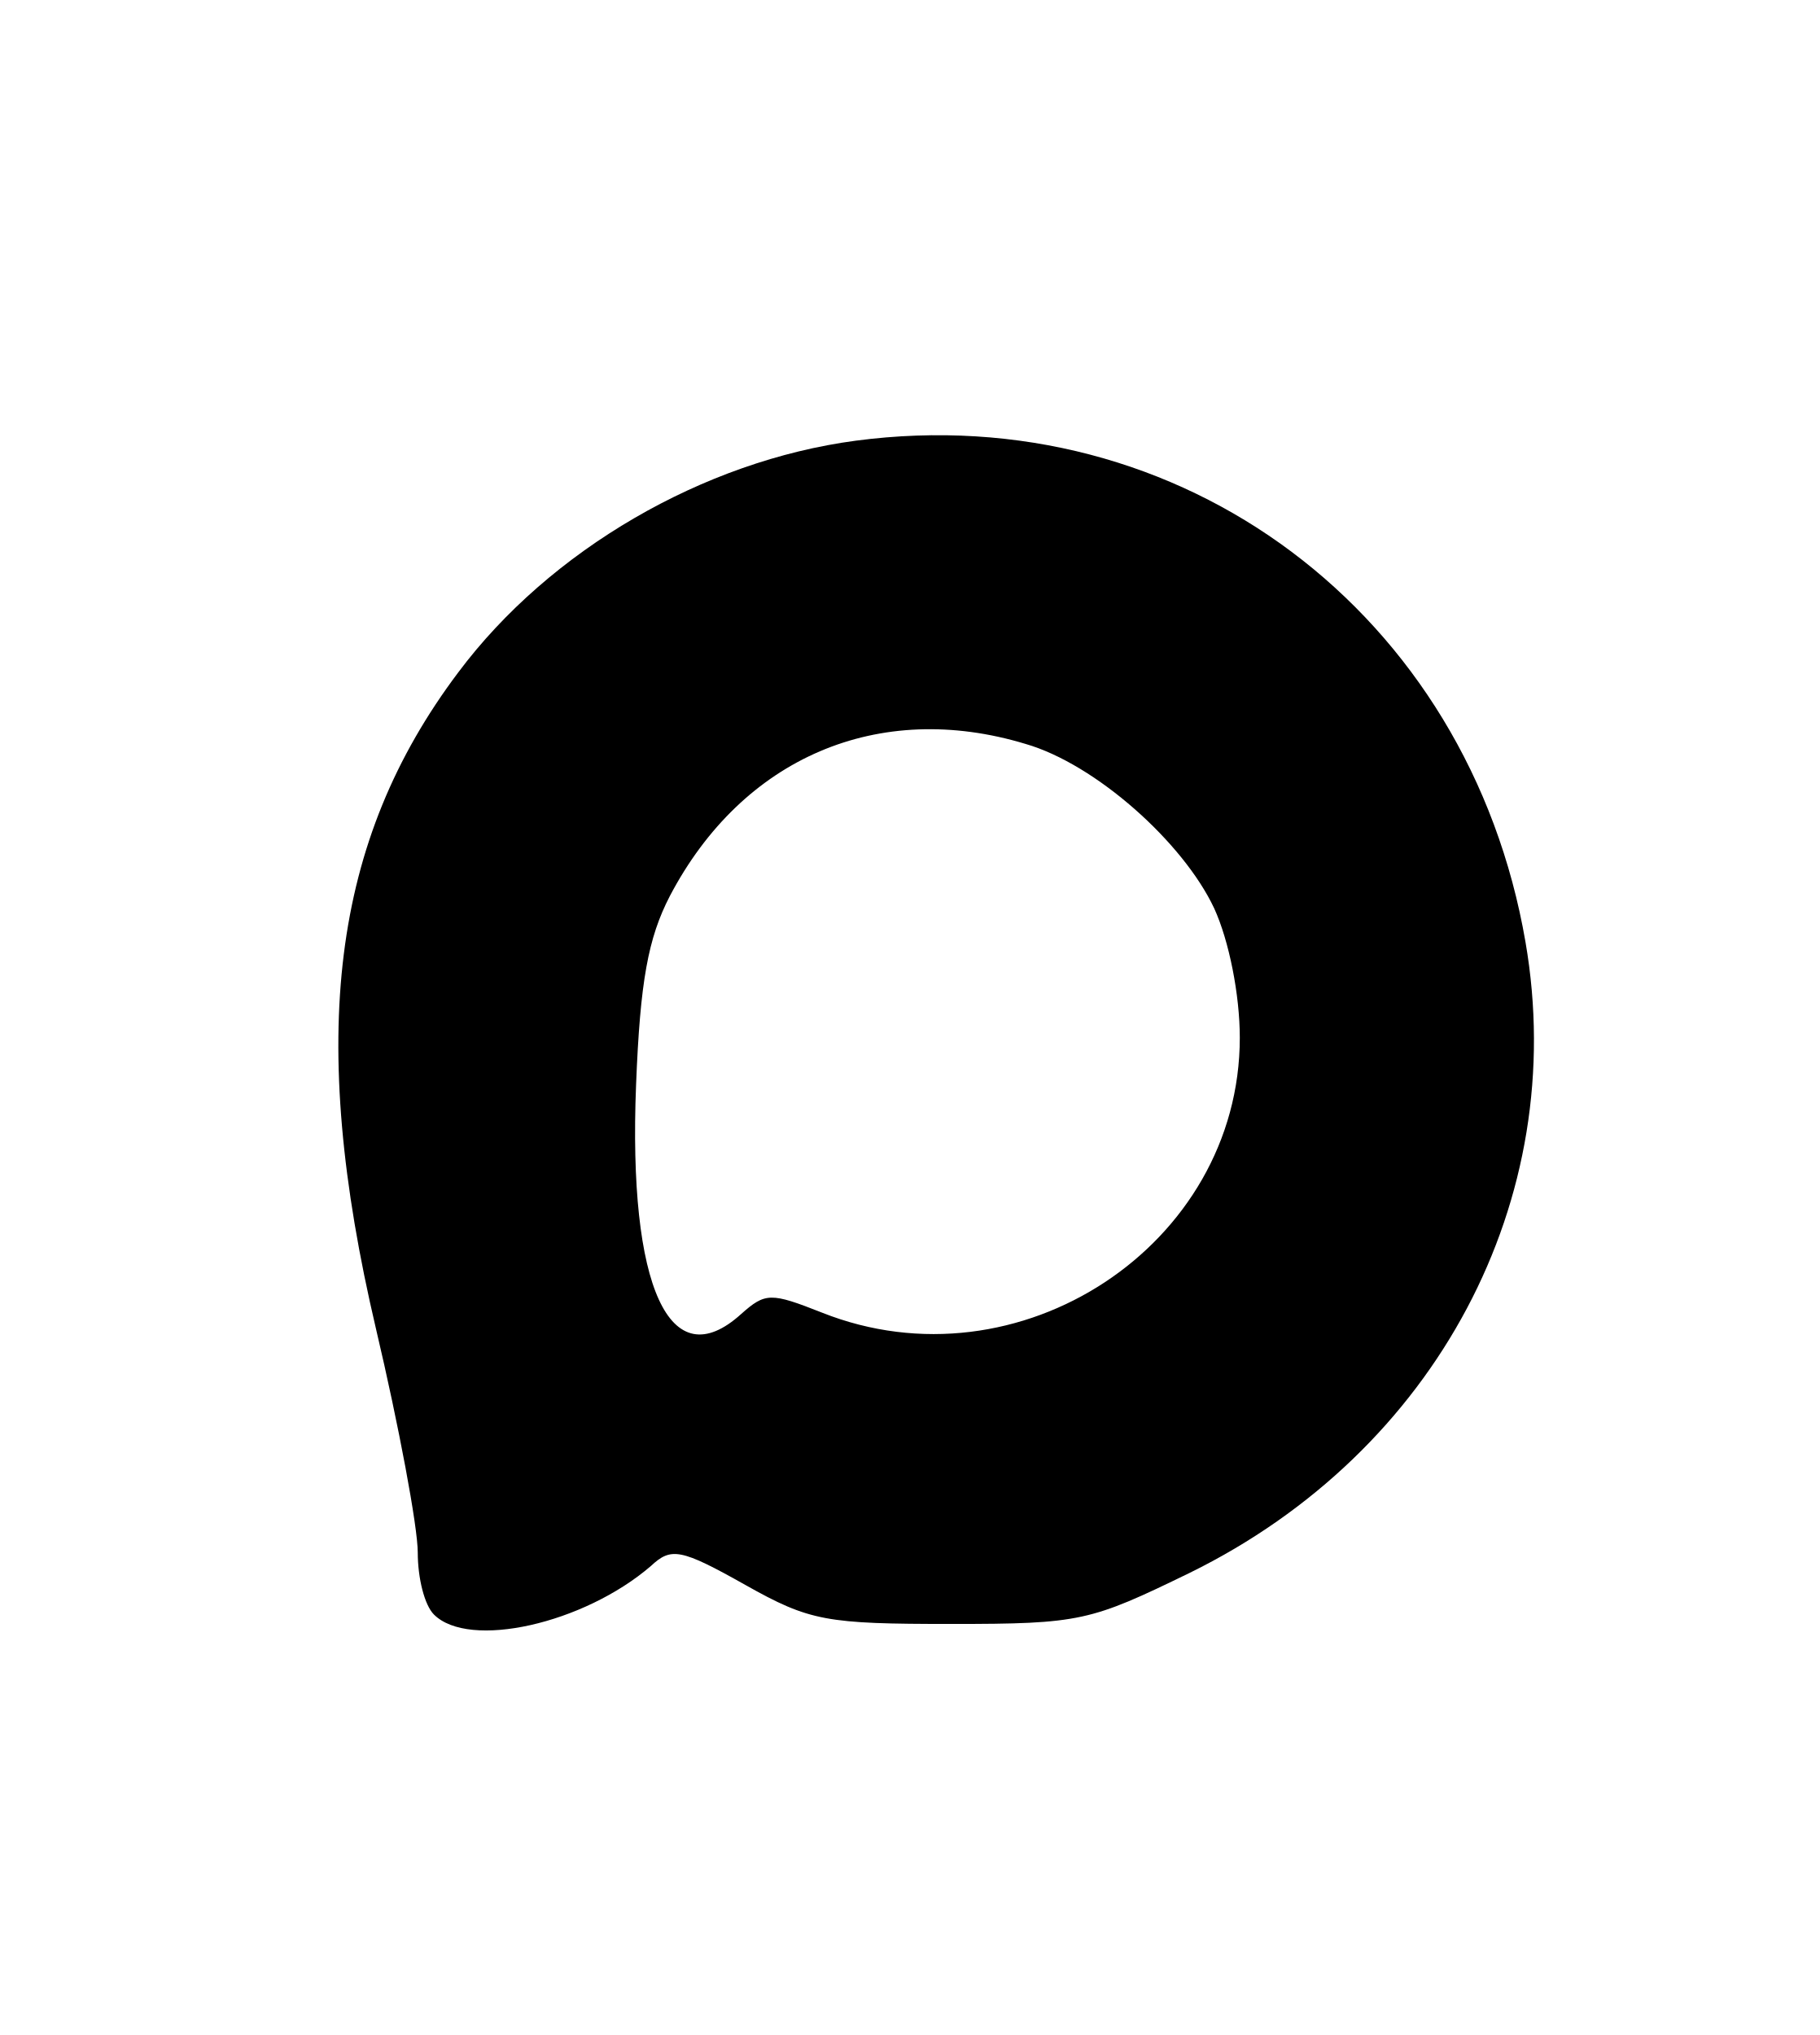
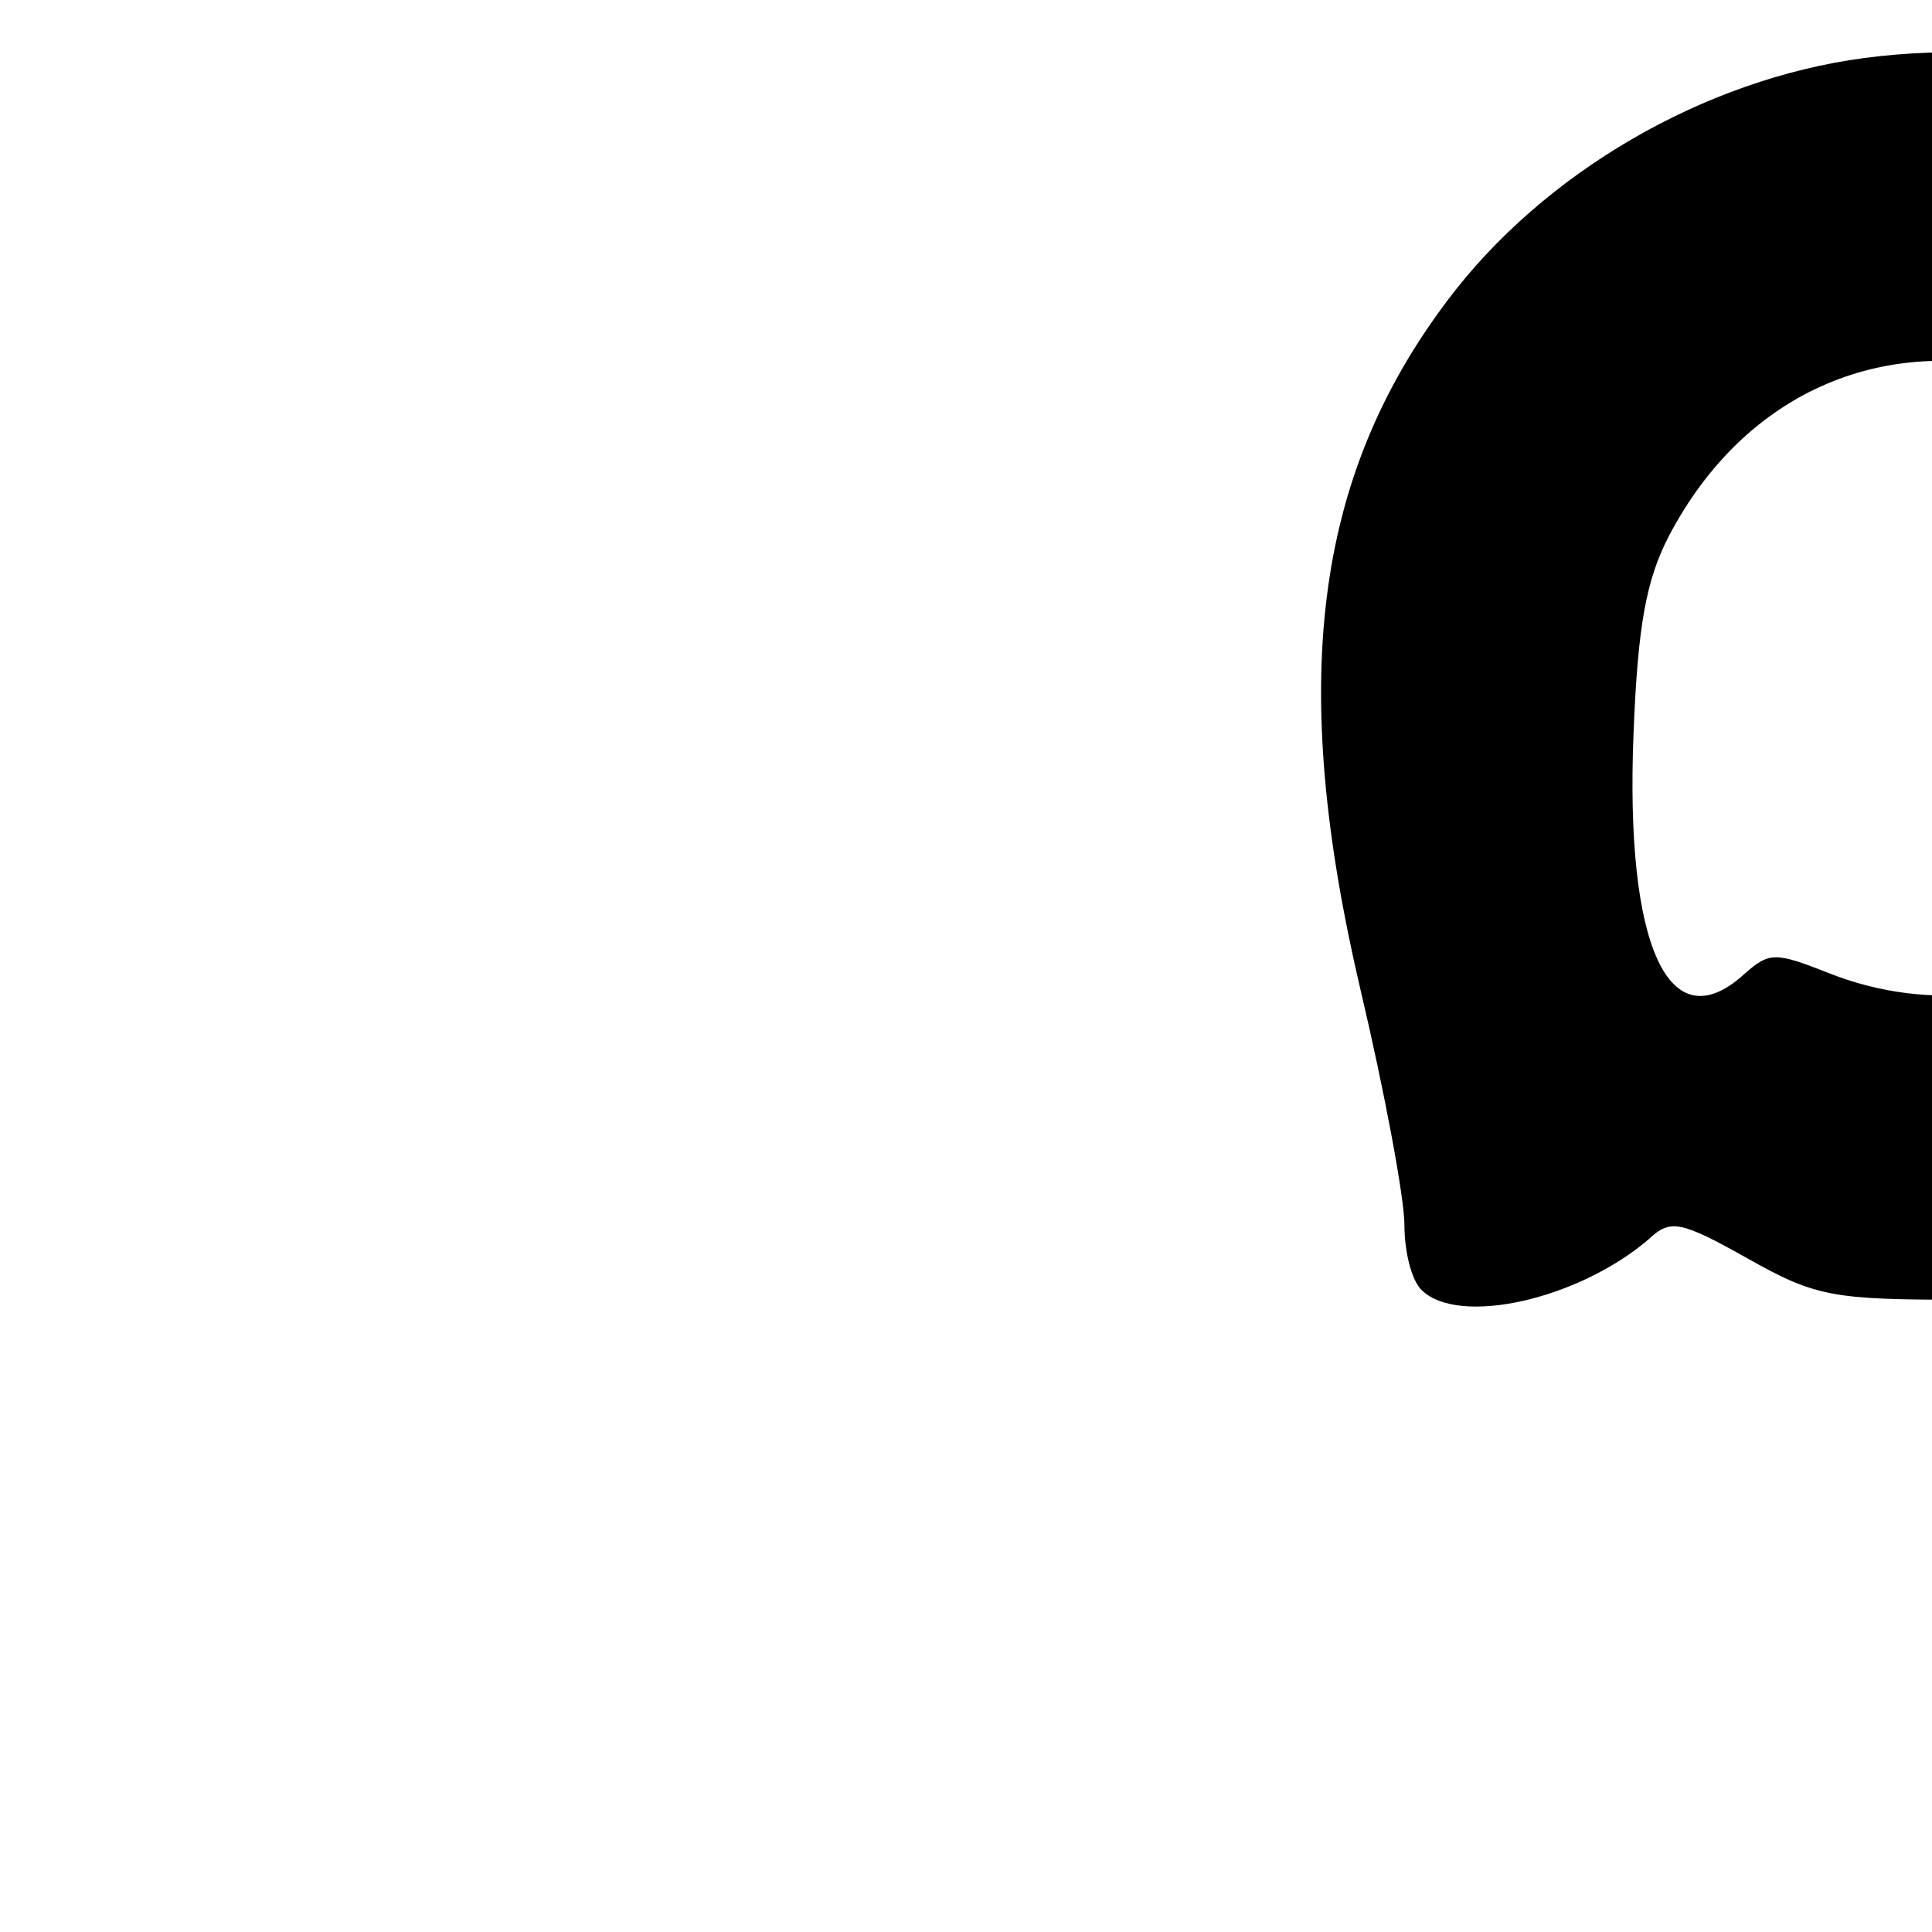
- <svg xmlns="http://www.w3.org/2000/svg" version="1.0" width="135pt" height="151pt" viewBox="0 0 135 151" preserveAspectRatio="xMidYMid meet">
-   <g transform="translate(0,151) scale(0.1,-0.1)" fill="#000000" stroke="none">
+ <svg xmlns="http://www.w3.org/2000/svg" viewBox="0 0 100 100" fill="currentColor">
+   <g transform="translate(50,89.6) scale(0.0732,-0.0732)">
    <path d="M635 1183 c-113 -15 -227 -81 -295 -172 -94 -125 -112 -270 -61 -487 17 -72 31 -147 31 -166 0 -19 5 -39 12 -46 26 -26 111 -7 161 36 15 14 22 13 70 -14 48 -27 60 -29 153 -29 96 0 103 2 177 38 183 90 282 277 249 468 -42 244 -255 404 -497 372z m126 -225 c52 -15 117 -73 140 -122 11 -24 19 -64 19 -96 0 -154 -164 -262 -310 -204 -38 15 -42 15 -60 -1 -53 -48 -84 20 -78 170 3 77 9 109 25 140 54 103 155 146 264 113z" />
  </g>
</svg>
